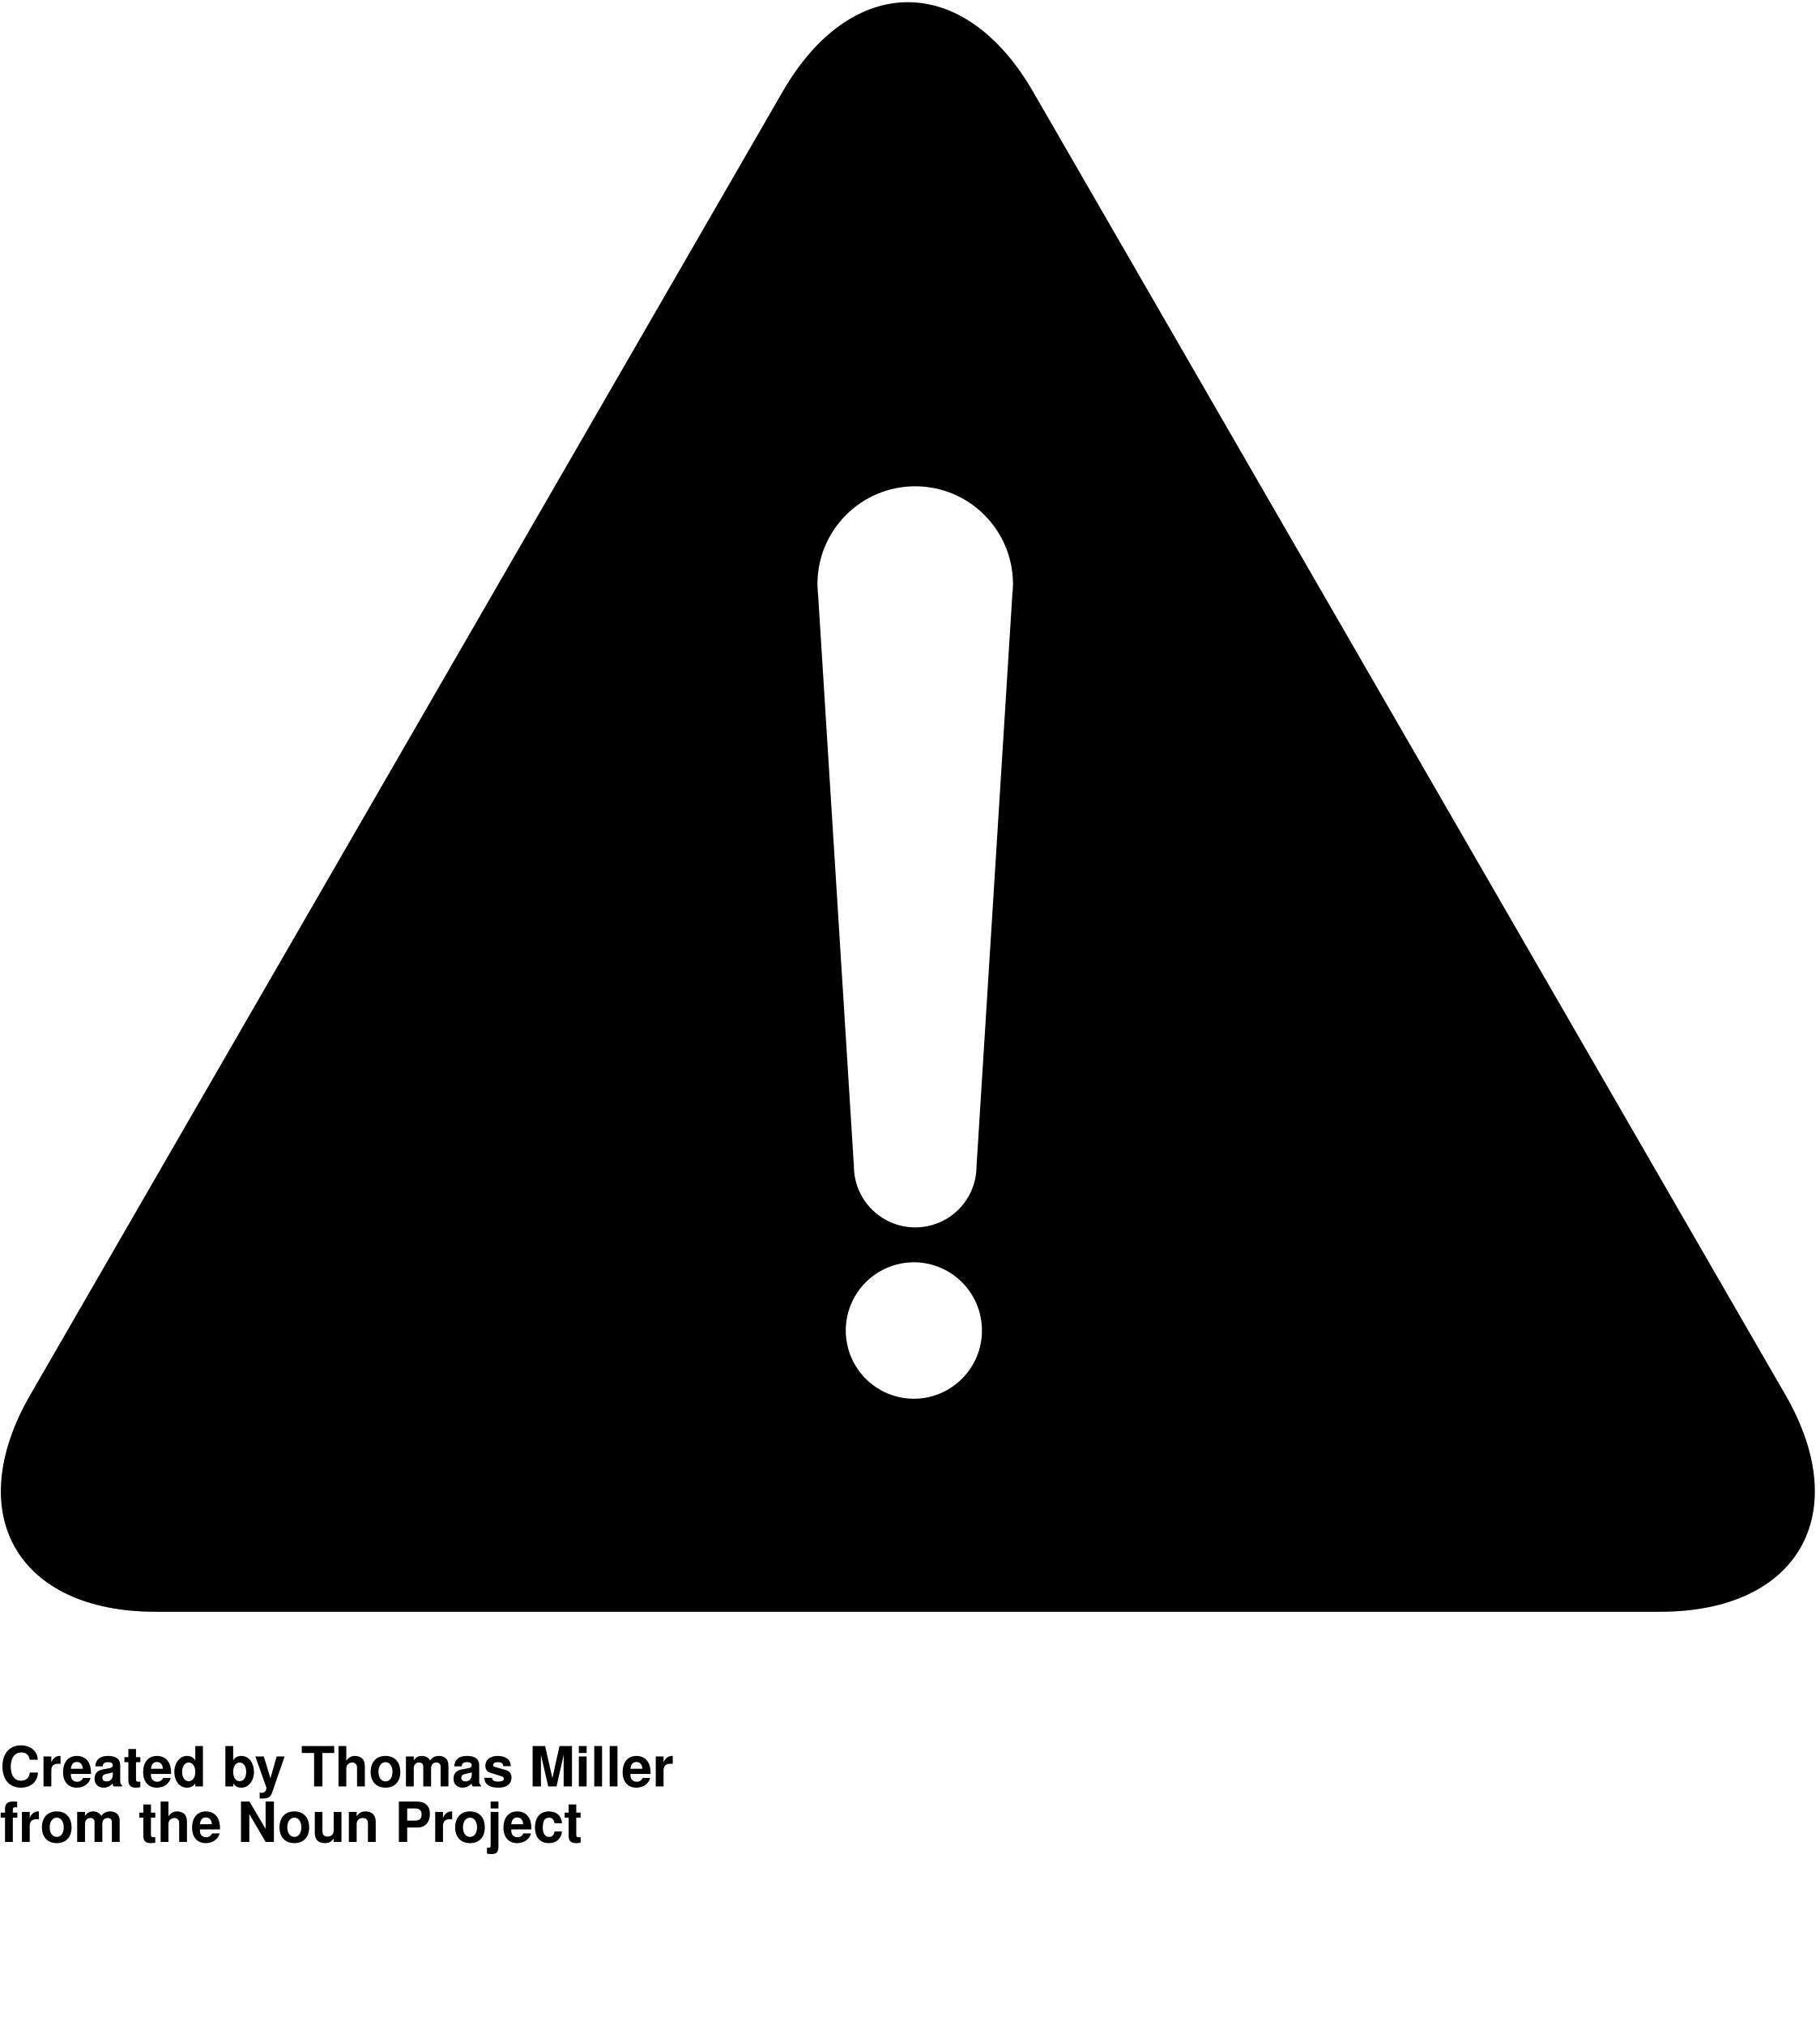
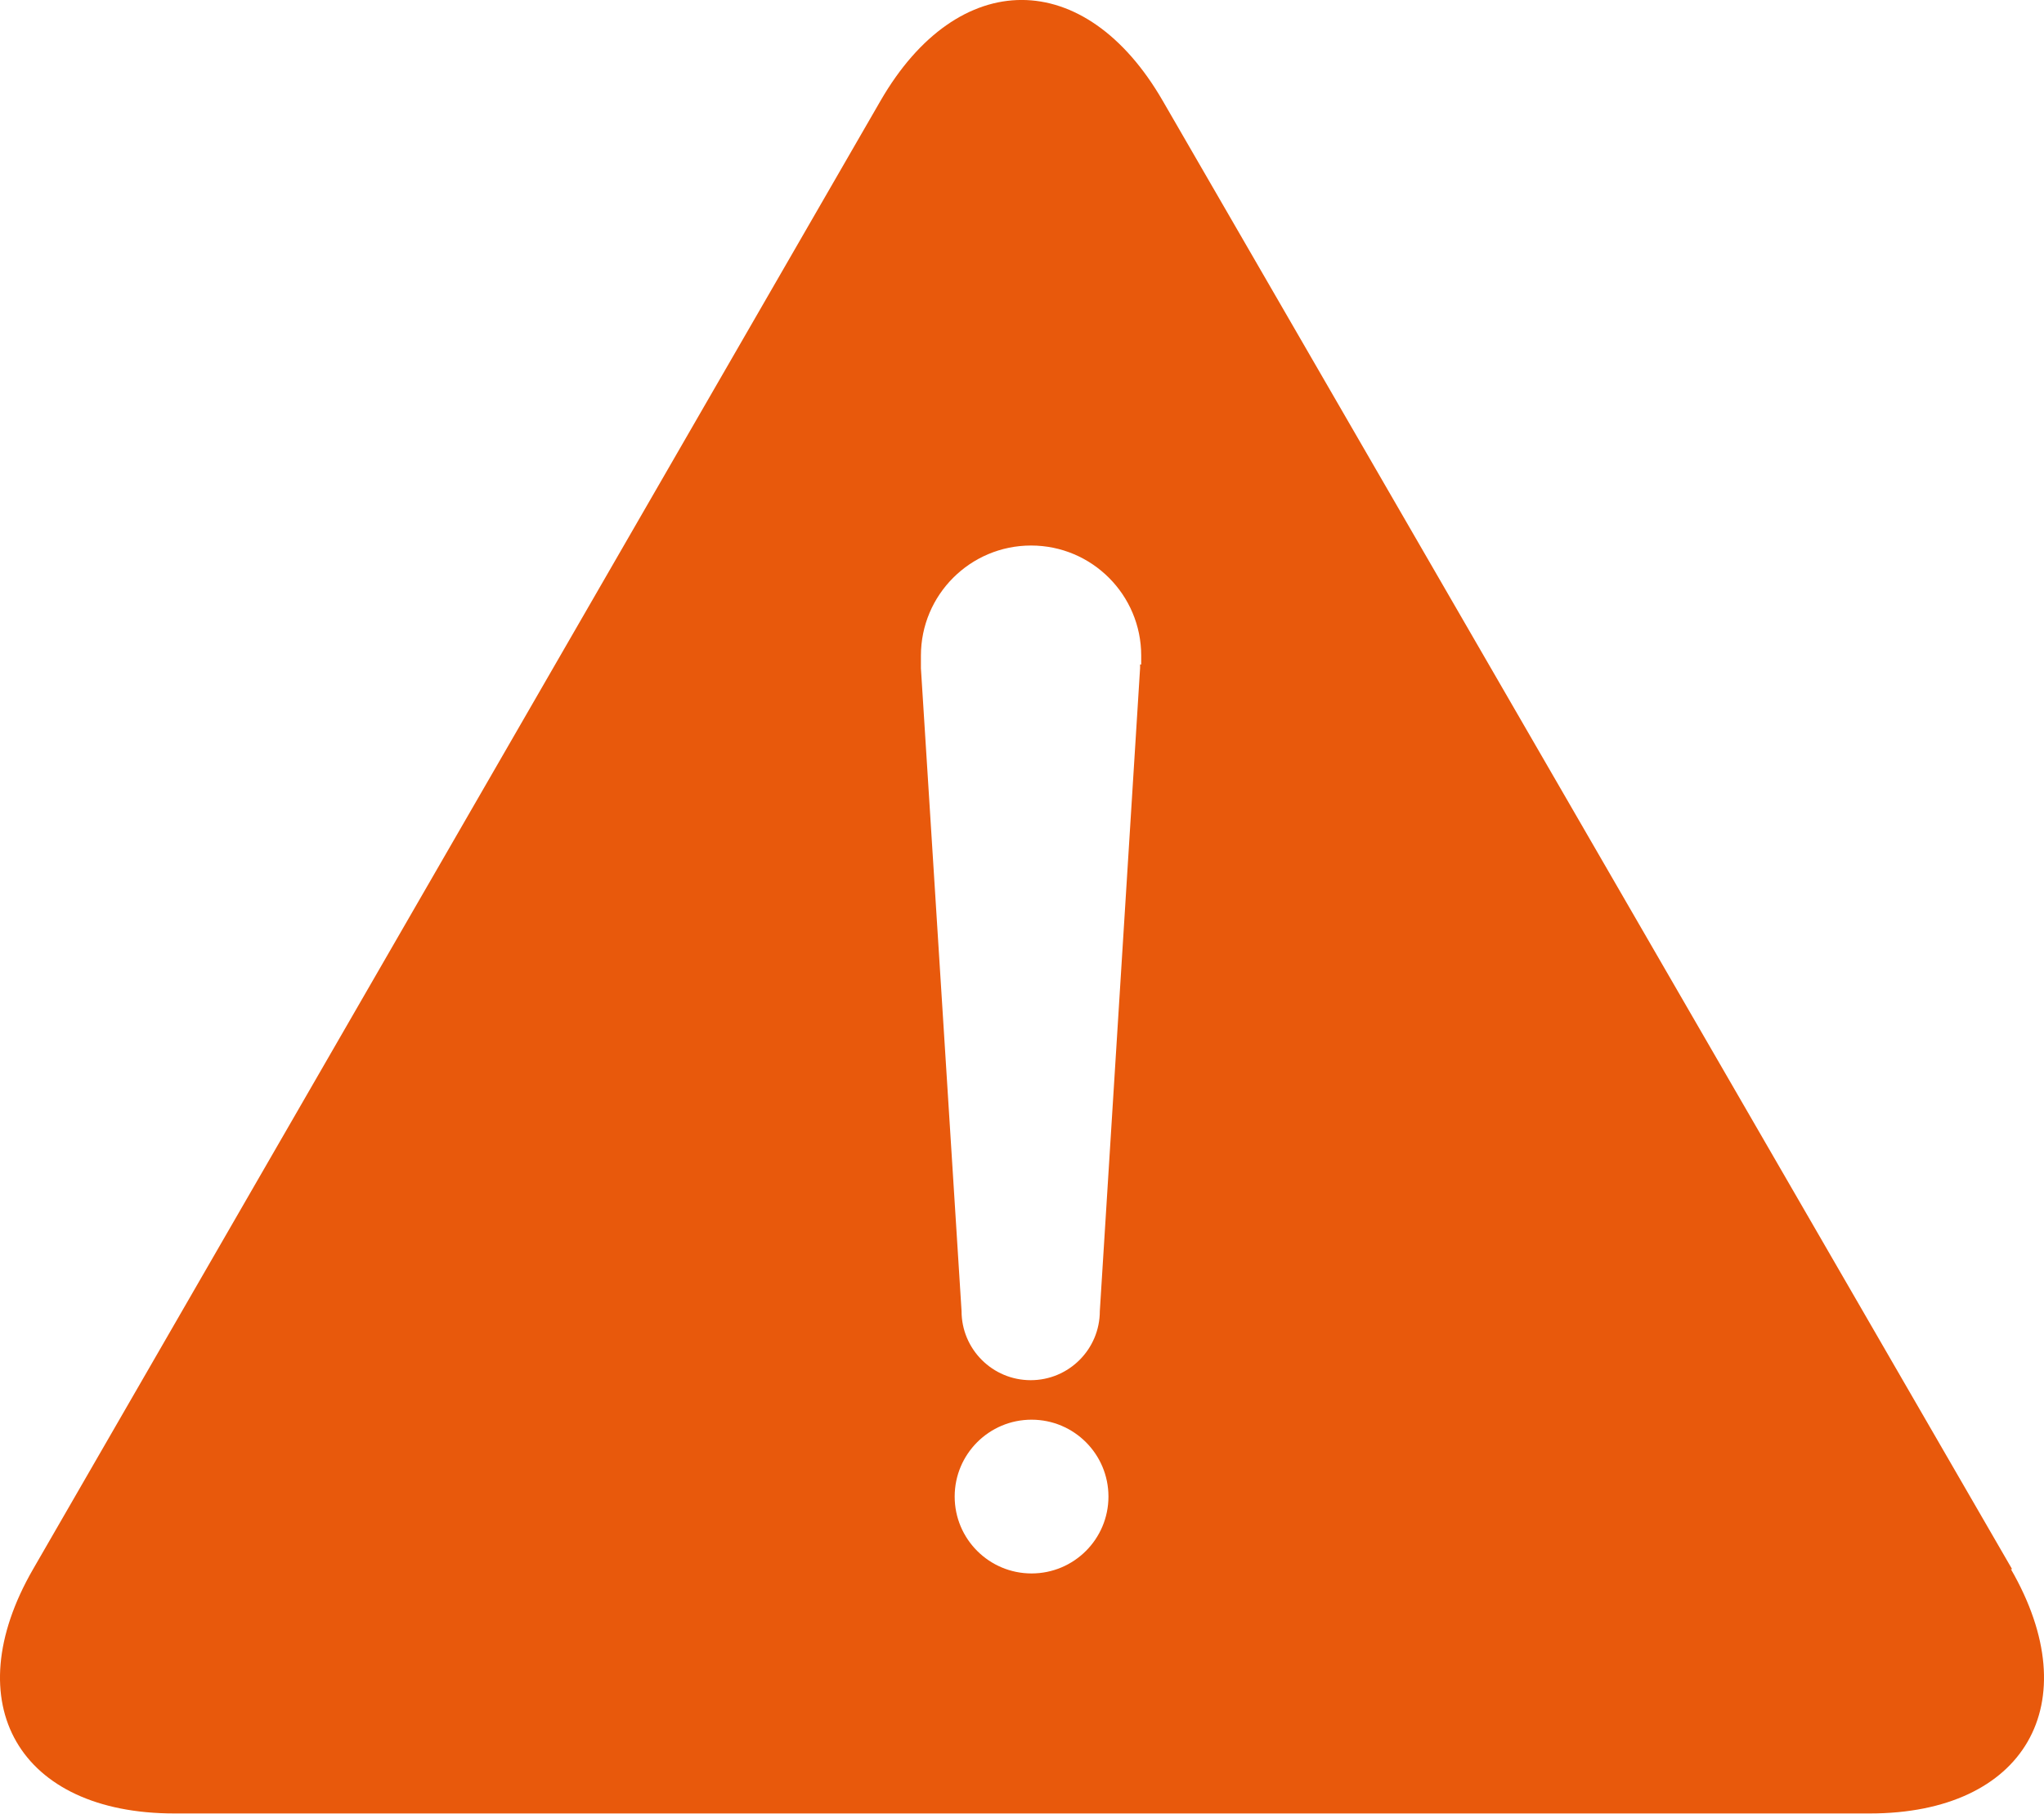
- <svg xmlns="http://www.w3.org/2000/svg" viewBox="0 0 164 182.5">
-   <path d="M91.26 53.35a7.75 7.75 0 0 1-.027.303v.006l-3.22 51.43a5.526 5.526 0 0 1-8.162 4.86 5.527 5.527 0 0 1-2.893-4.86l-3.22-51.43v-.006c-.011-.1-.02-.202-.027-.303a7.989 7.989 0 0 1-.036-.713 8.811 8.811 0 0 1 17.622 0c0 .241-.015.478-.036.713m-8.775 72.71a6.15 6.15 0 1 1 0-12.298 6.15 6.15 0 0 1 0 12.297m78.432-.345L93.106 8.26c-6.207-10.75-16.363-10.75-22.57 0L2.724 125.714c-6.206 10.75-1.128 19.546 11.285 19.546h135.624c12.414 0 17.492-8.796 11.285-19.546" fill-rule="evenodd" />
-   <text y="161" font-size="5" font-weight="bold" font-family="'Helvetica Neue', Helvetica, Arial-Unicode, Arial, Sans-serif">Created by Thomas Miller</text>
-   <text y="166" font-size="5" font-weight="bold" font-family="'Helvetica Neue', Helvetica, Arial-Unicode, Arial, Sans-serif">from the Noun Project</text>
+ <svg xmlns="http://www.w3.org/2000/svg" data-name="Layer 1" width="163.49" height="145.06" viewBox="0 0 163.49 145.06">
+   <path d="M91.19 53.15v.3l-3.22 51.43a5.53 5.53 0 1 1-11.06 0l-3.25-51.42v-1.01a8.81 8.81 0 1 1 17.62 0v.71m-8.77 72.71a6.15 6.15 0 1 1 6.15-6.15 6.15 6.15 0 0 1-6.15 6.15m78.43-.34L93 8.06c-6.21-10.75-16.36-10.75-22.57 0L2.65 125.52c-6.21 10.75-1.13 19.55 11.29 19.55h135.62c12.41 0 17.49-8.8 11.28-19.55" fill="#e8590c" />
</svg>
